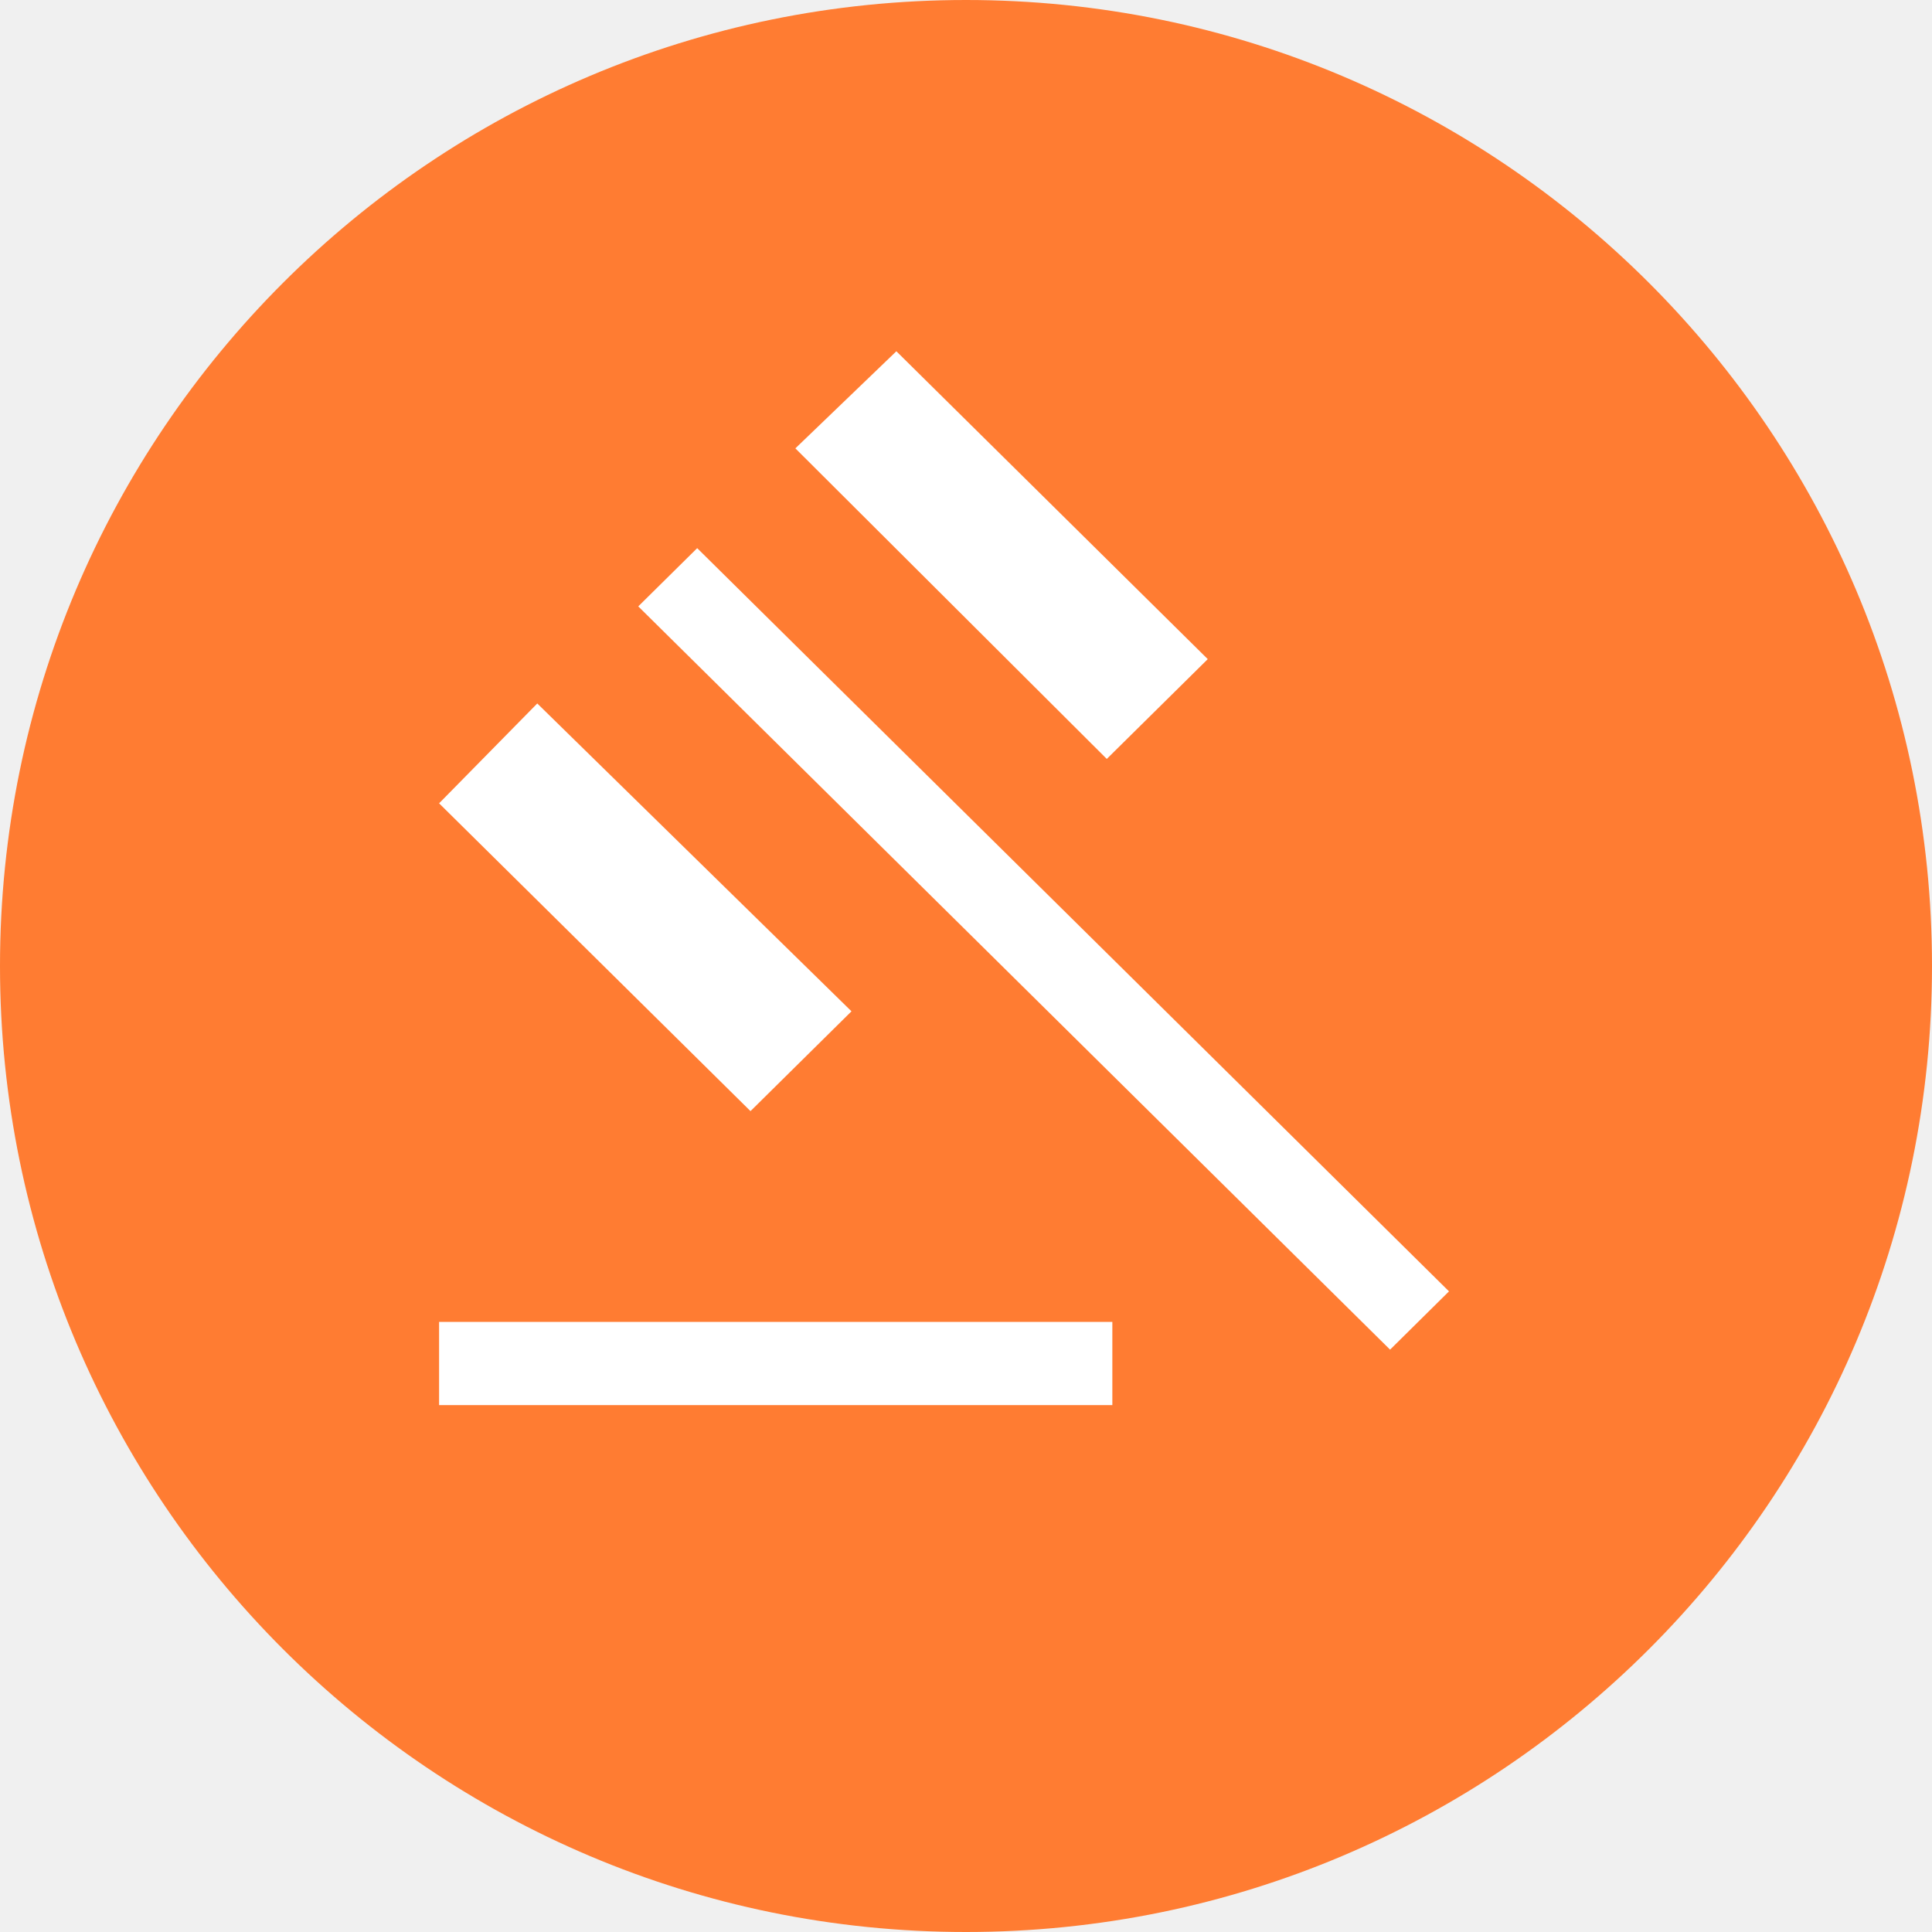
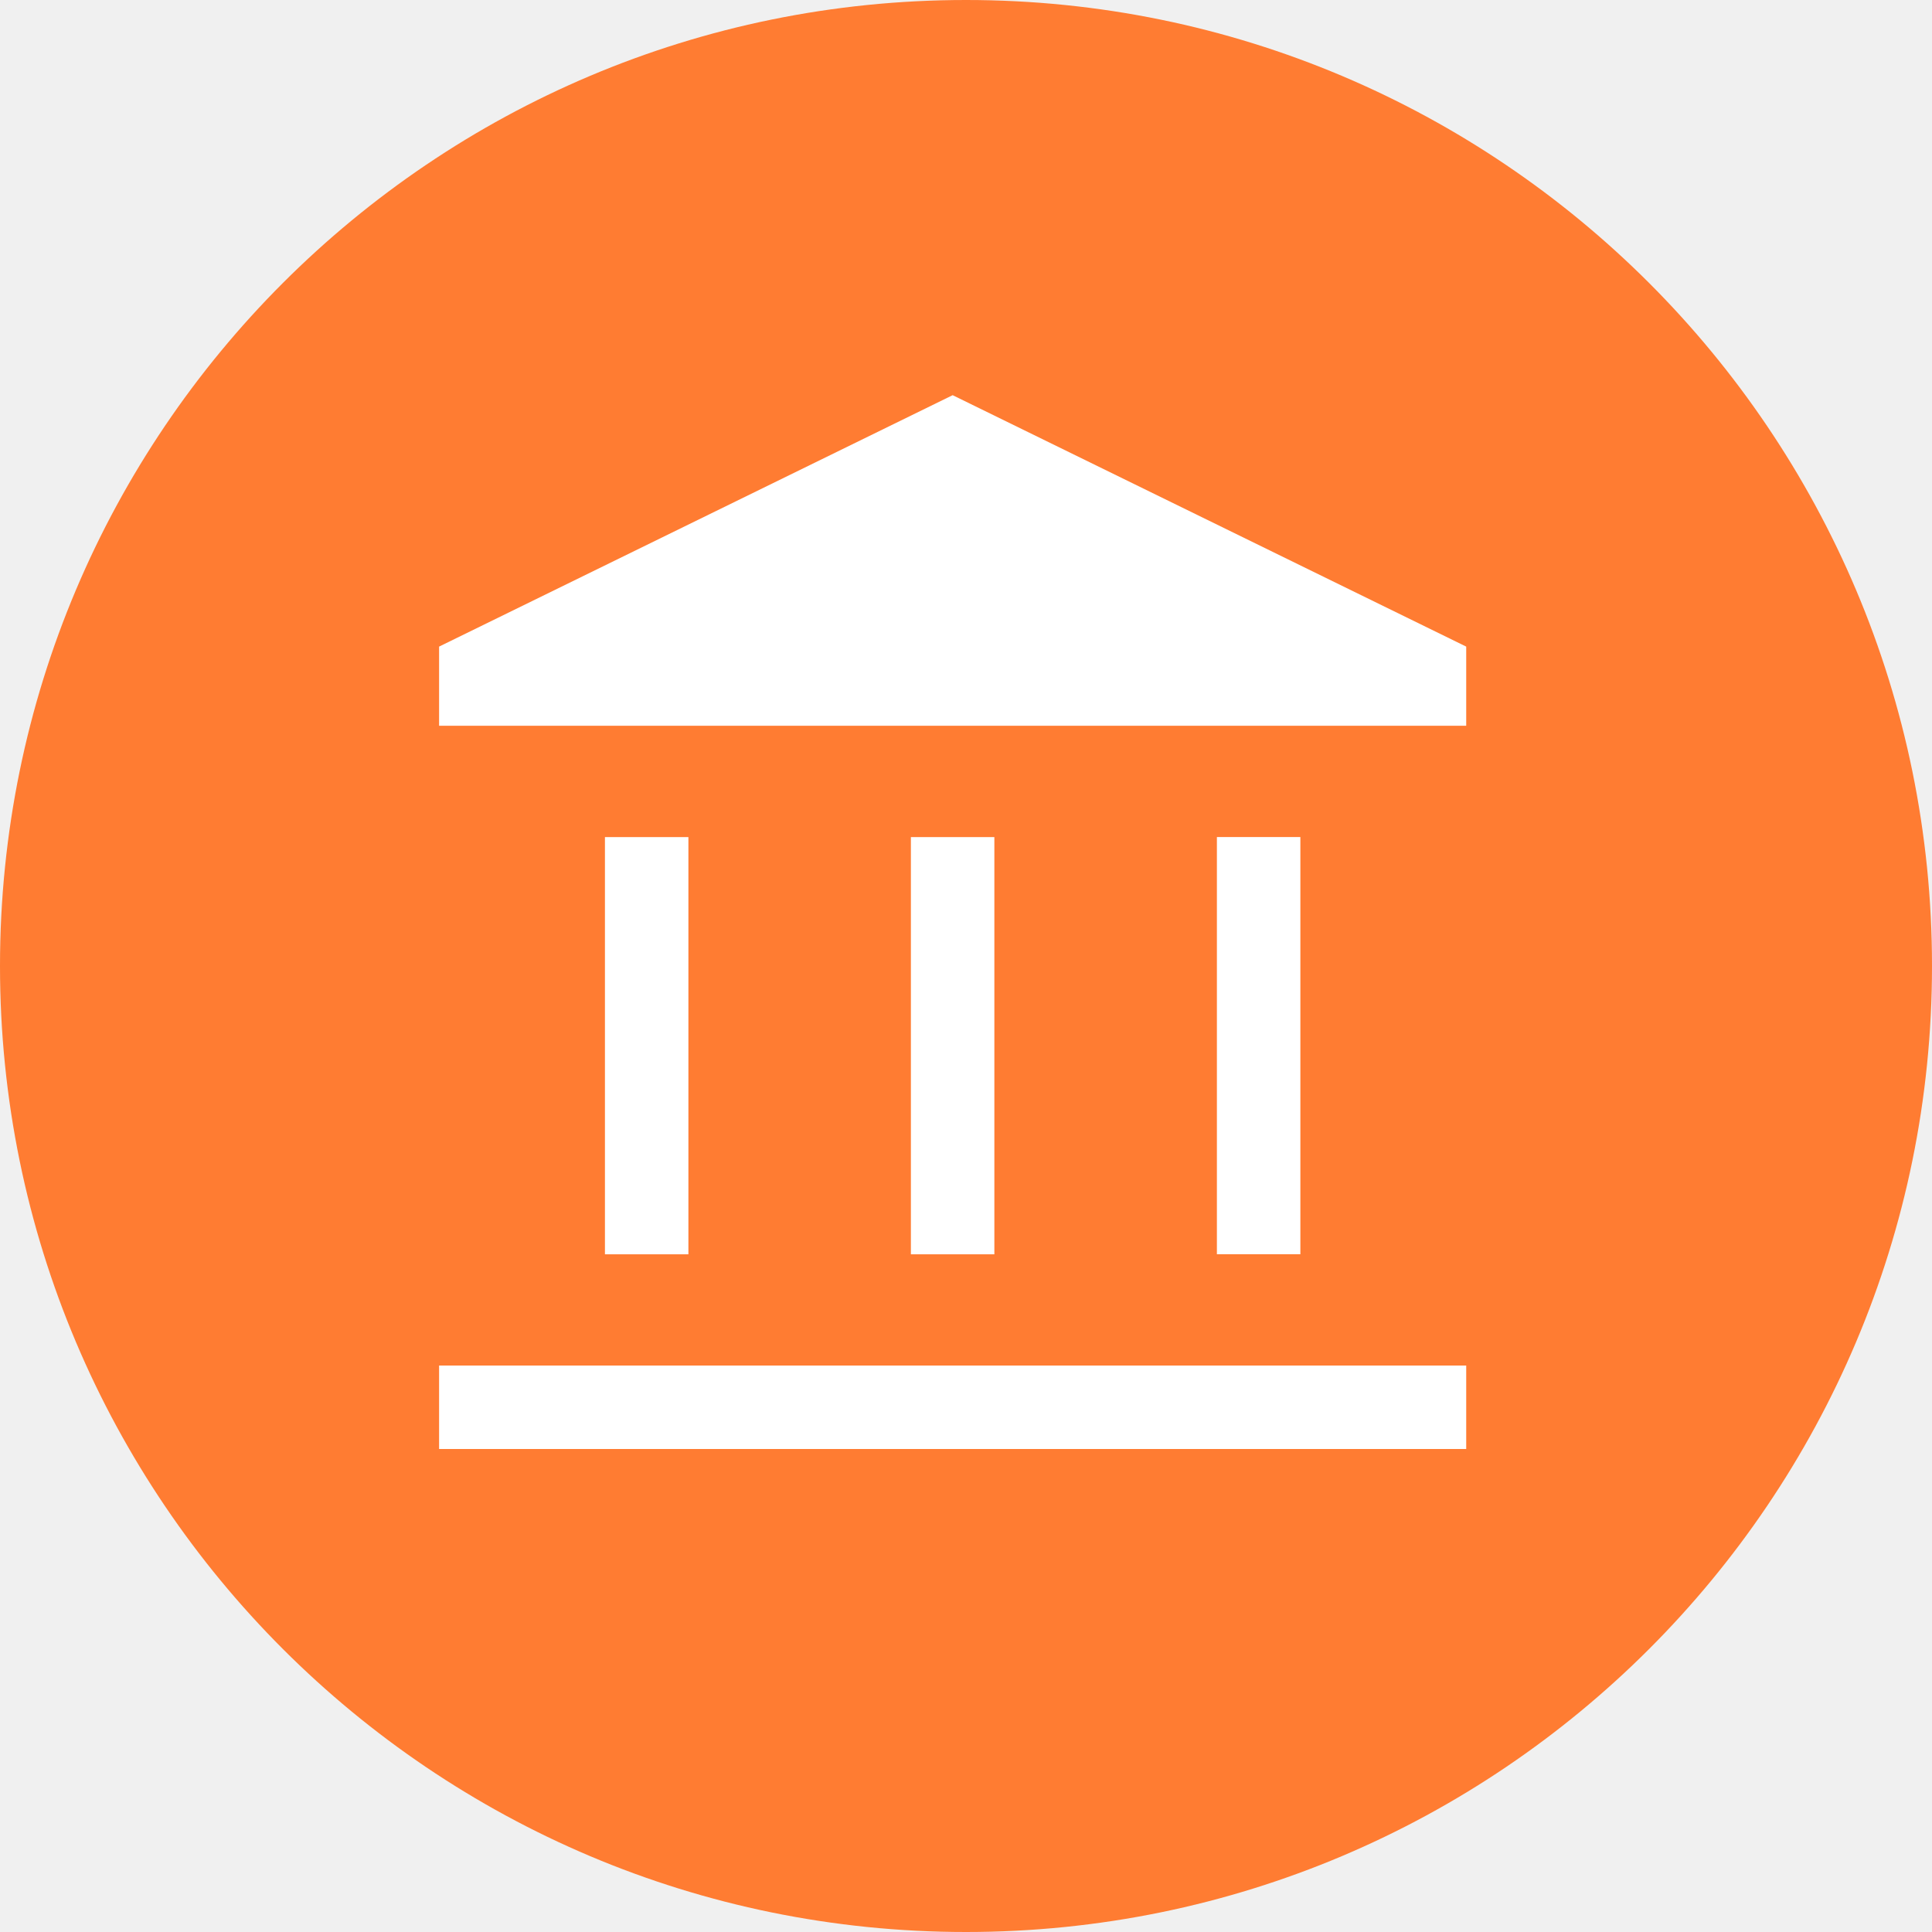
<svg xmlns="http://www.w3.org/2000/svg" viewBox="0 0 44 44" height="44" width="44">
  <rect fill="none" x="0" y="0" width="44" height="44" />
  <rect x="0" y="0" width="44" height="44" rx="22" ry="22" fill="#ff7c32" />
-   <path fill="#fff" transform="translate(2 2)" d="M8 30V28.105H23.333V30H8ZM15.092 23.305L8 16.295L10.236 14.021L17.392 21.032L15.092 23.305ZM23.206 15.284L16.114 8.211L18.414 6L25.506 13.011L23.206 15.284ZM29.658 28.737L12.536 11.81L13.878 10.484L31 27.41L29.658 28.737Z" />
+   <path fill="#fff" transform="translate(2 2)" d="m11.777,26.566l0,-9.502l1.901,0l0,9.502l-1.901,0zm6.968,0l0,-9.502l1.901,0l0,9.502l-1.901,0zm-10.745,4.434l0,-1.901l23.392,0l0,1.901l-23.392,0zm17.714,-4.435l0,-9.502l1.901,0l0,9.502l-1.901,0zm-17.714,-12.036l0,-1.803l11.696,-5.726l11.696,5.726l0,1.803l-23.392,0z" />
</svg>
